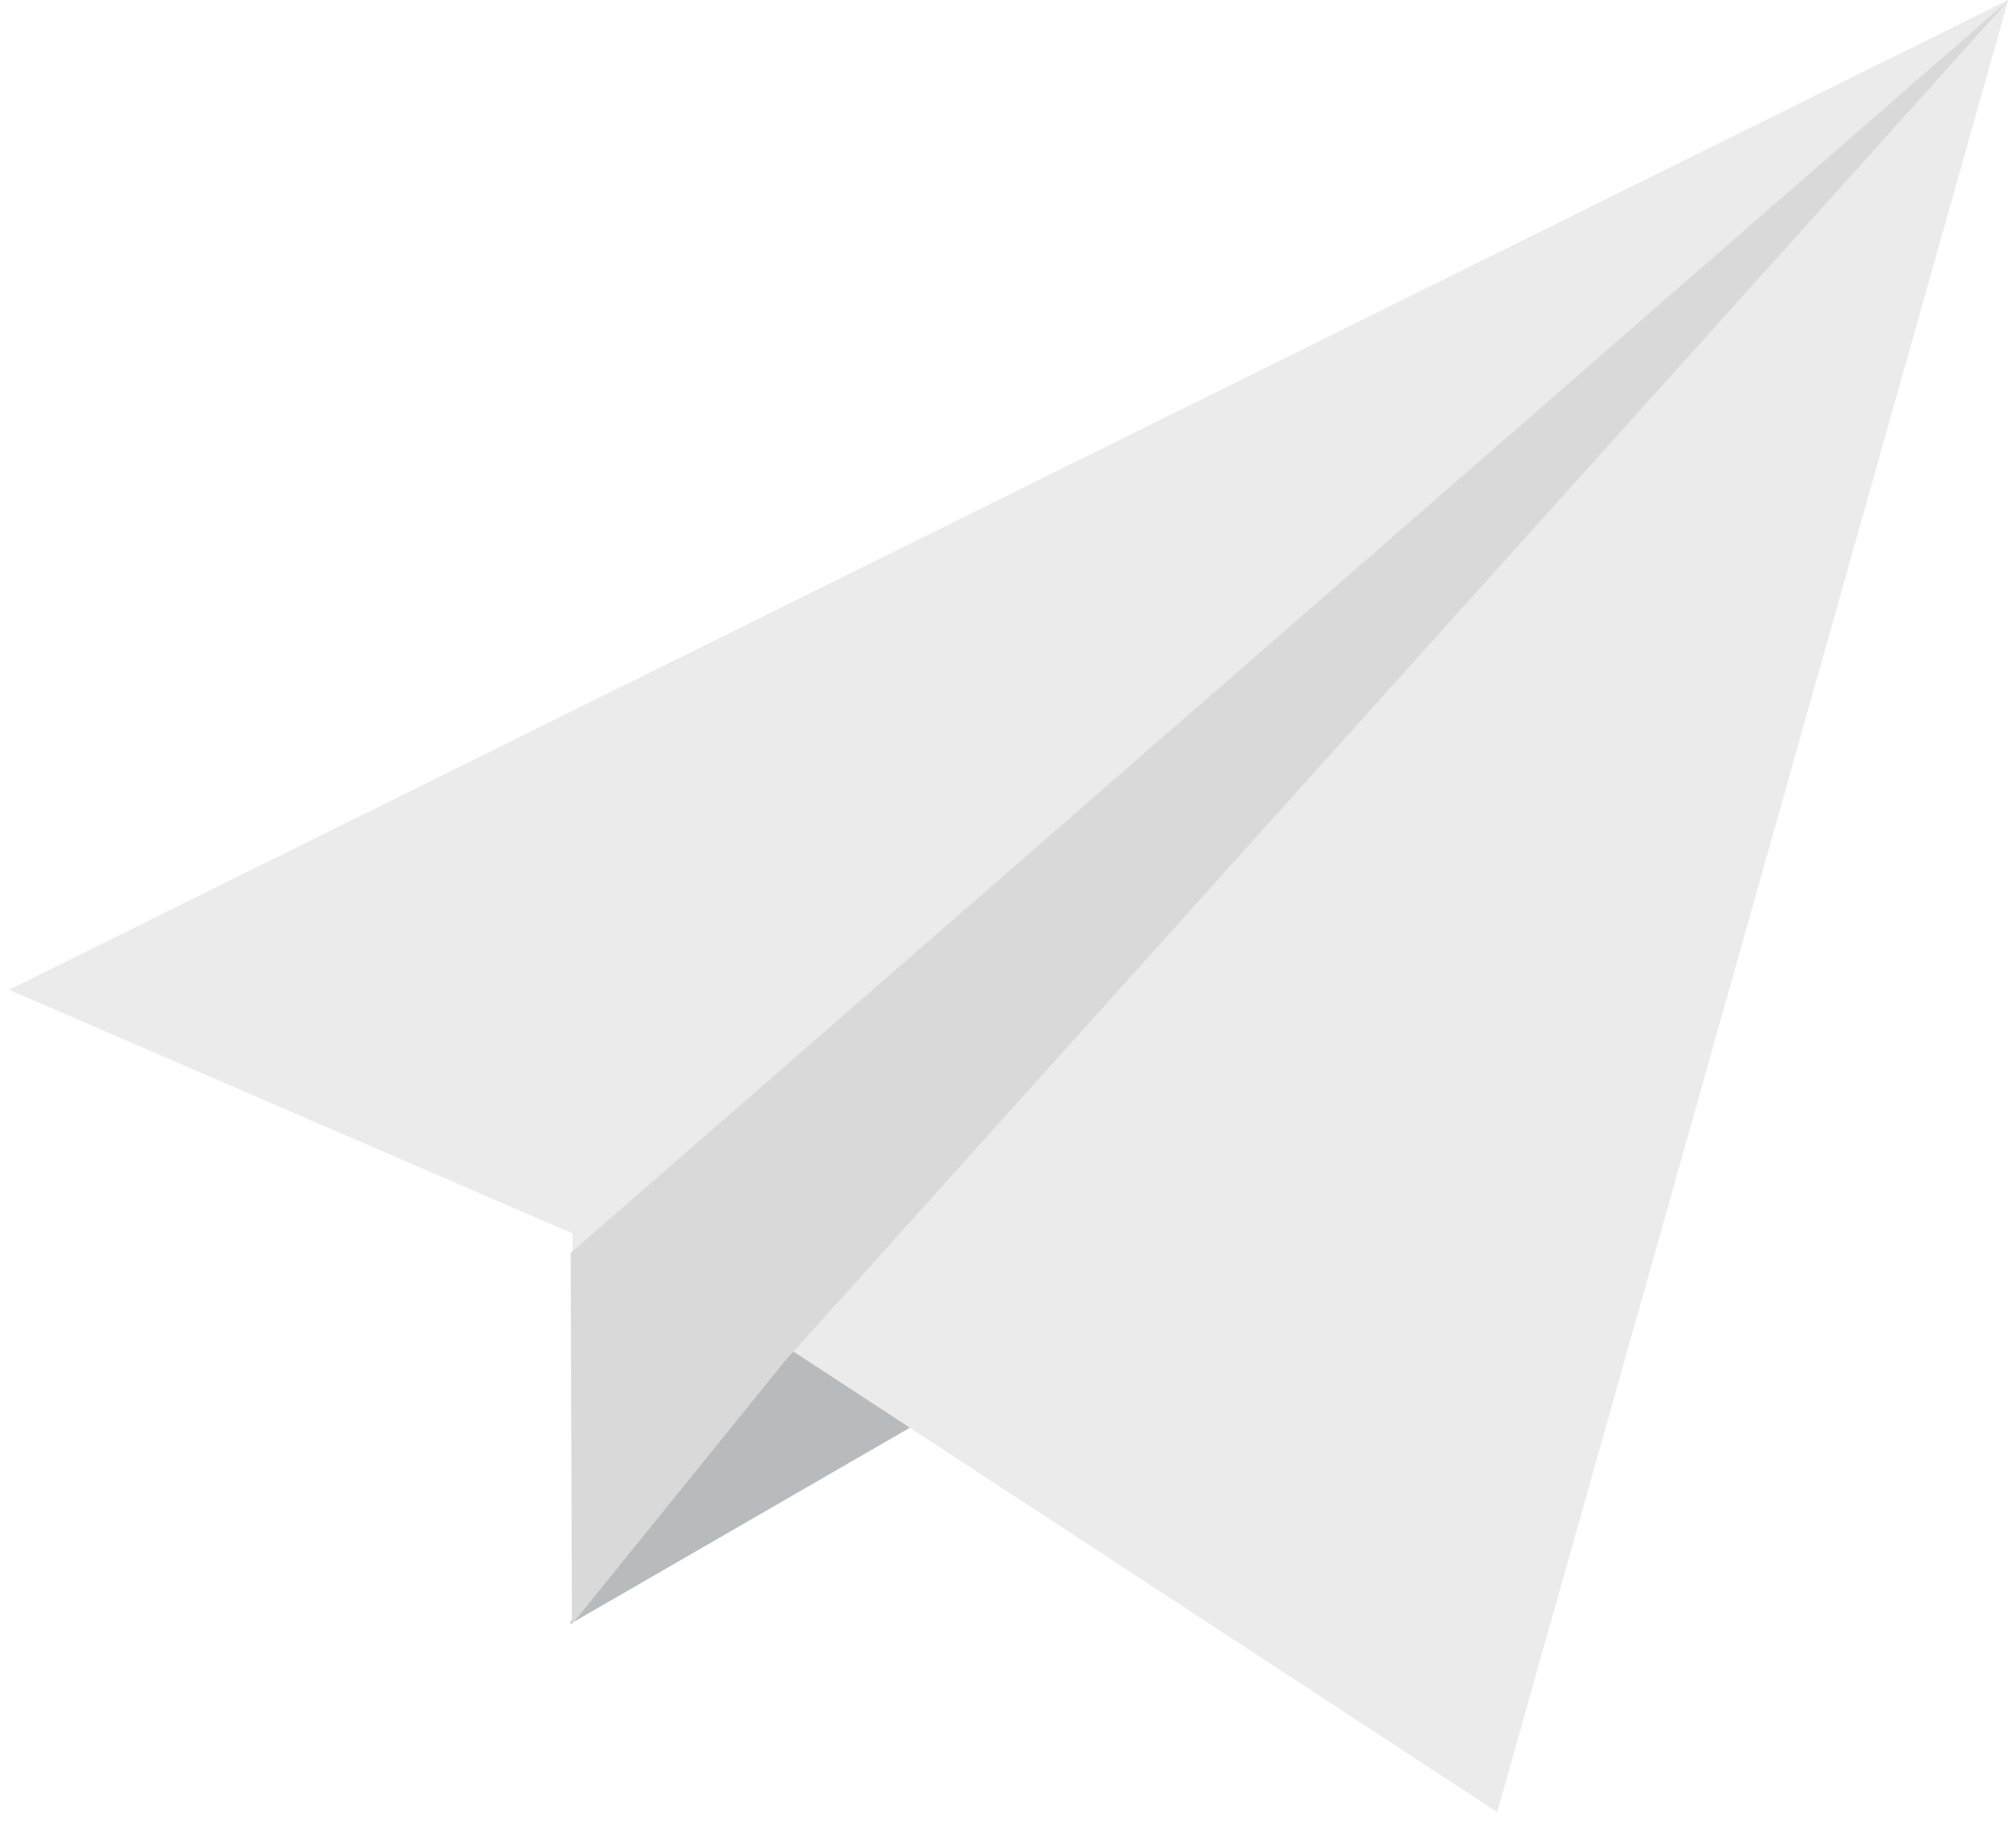
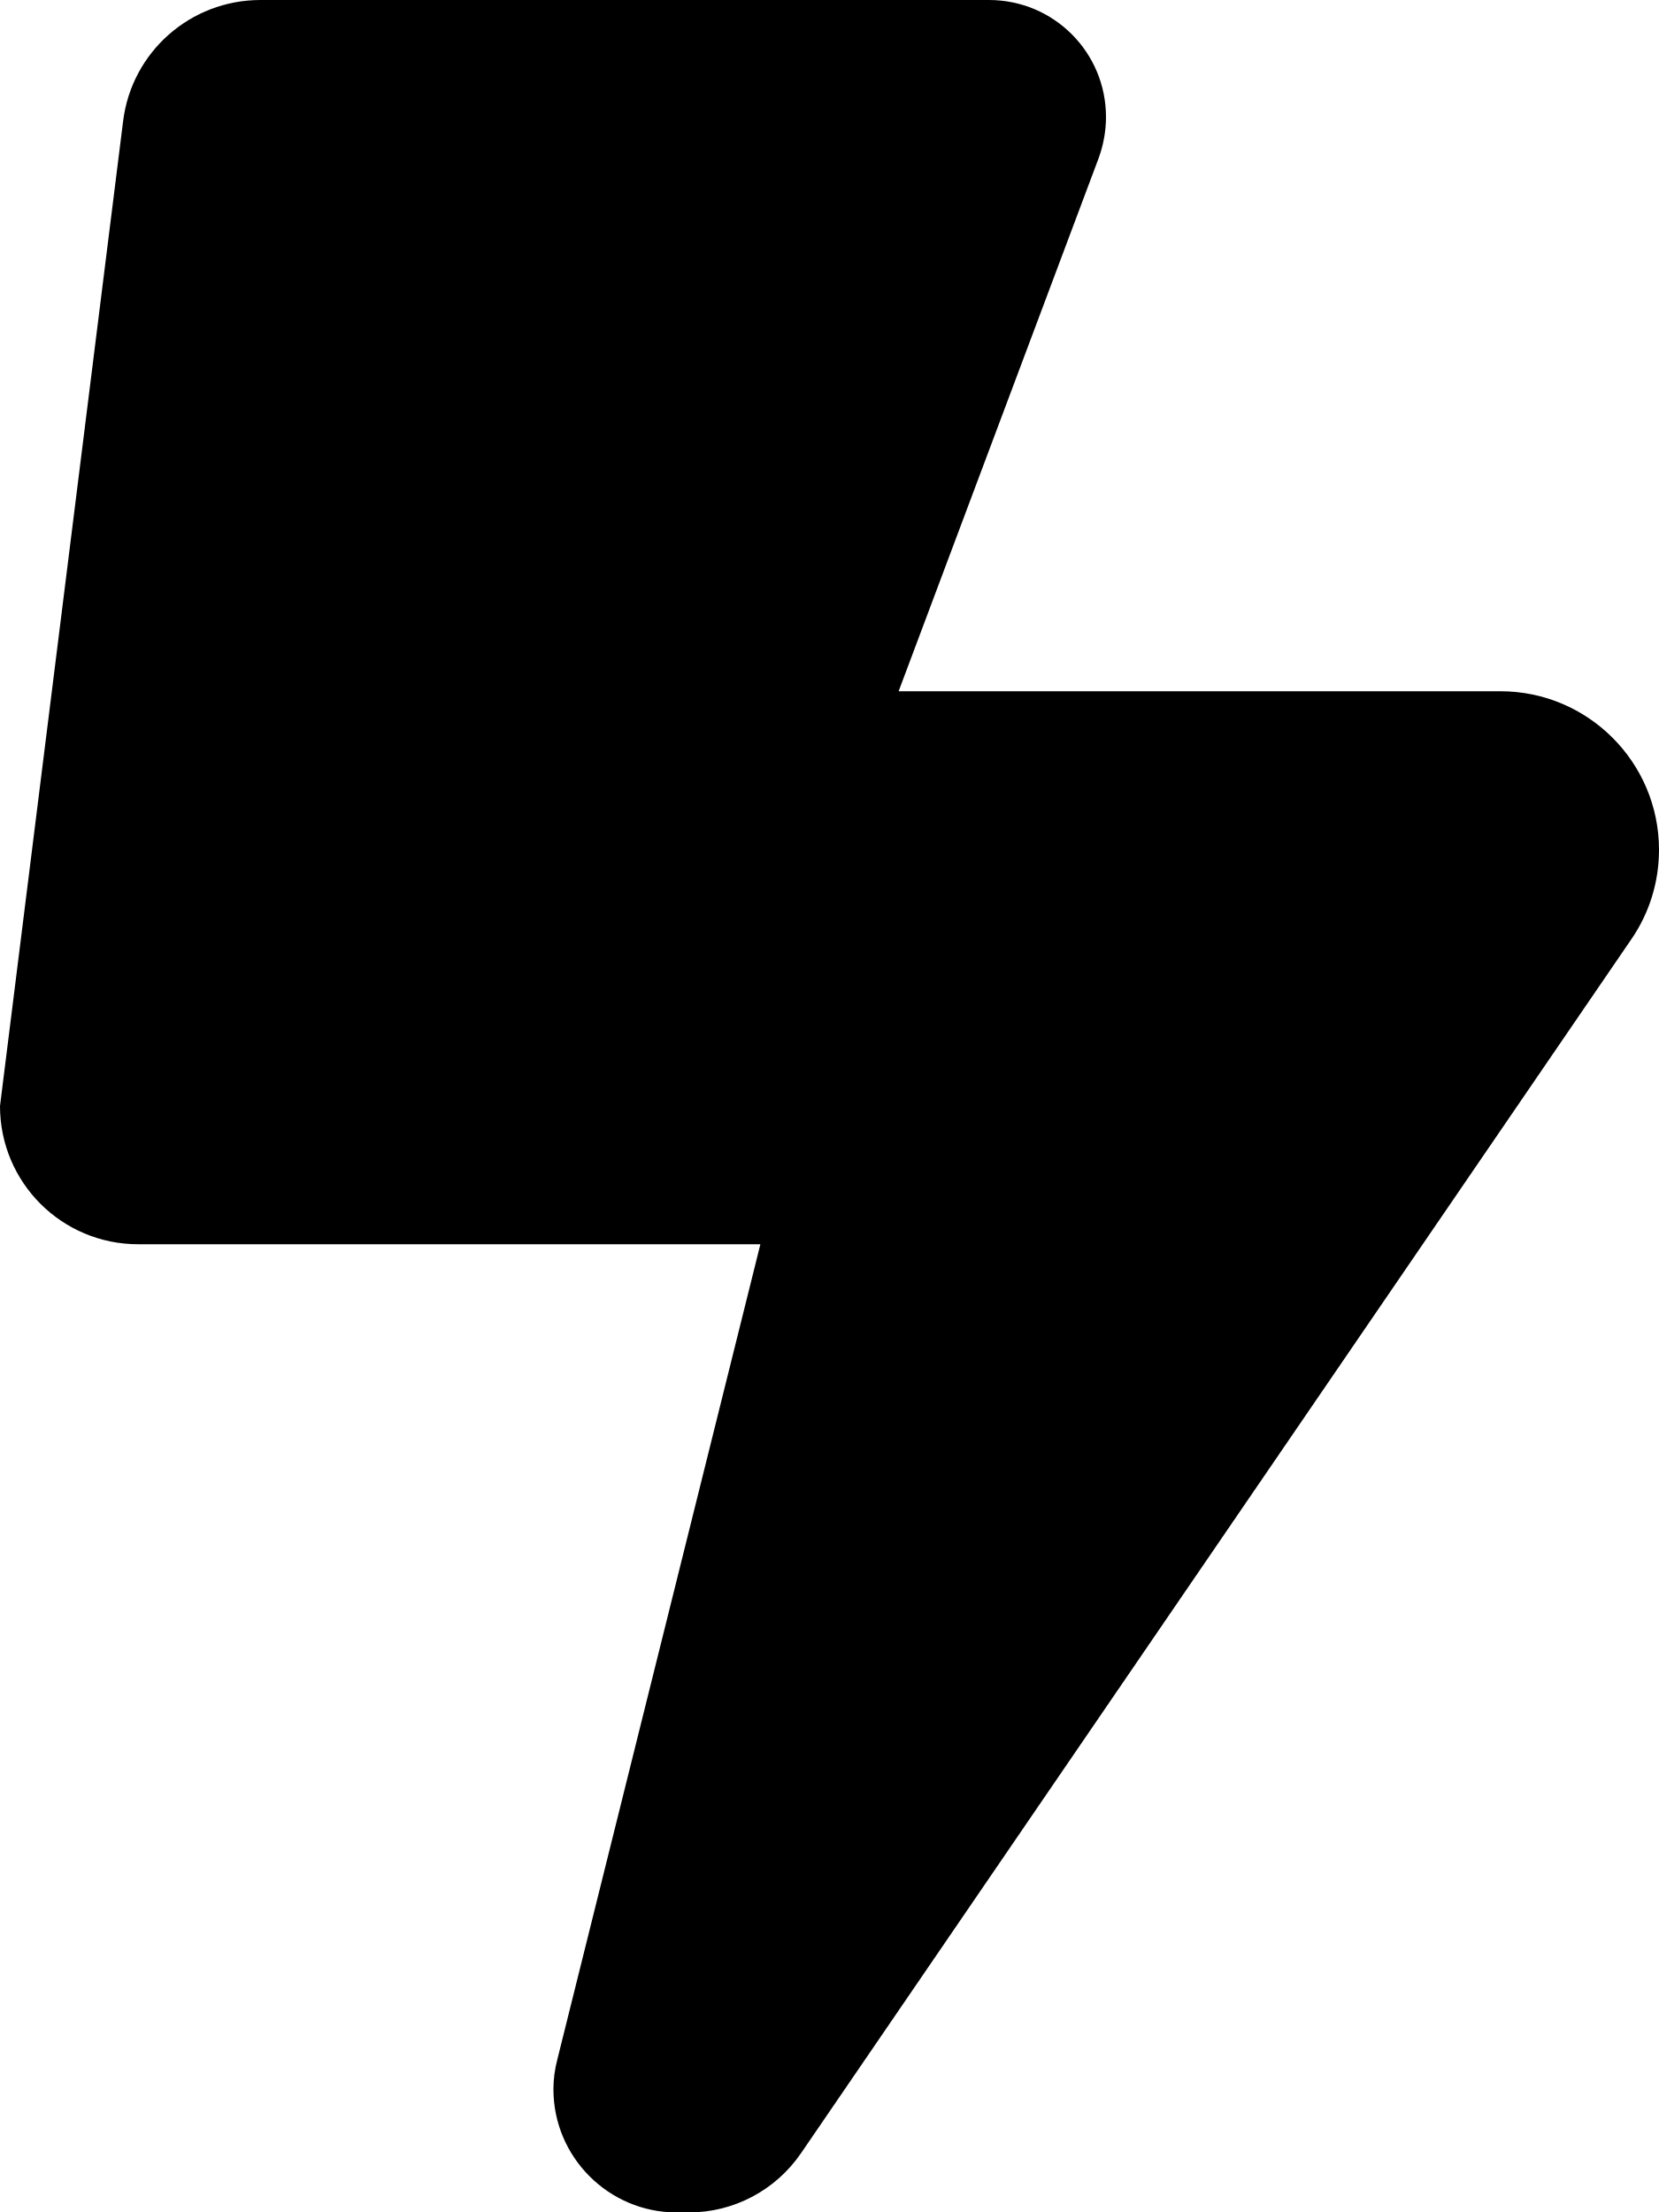
- <svg xmlns="http://www.w3.org/2000/svg" class="absolute " width="176" height="159" viewBox="0 0 176 159" fill="none">
-   <path d="M88.037 119.651L64.269 109.087L49.75 141.762L88.037 119.651Z" class="" fill="#B7BBBD" />
-   <path d="M175.324 0L0.794 86.393L49.979 107.658L49.963 140.884L67.721 116.957L130.71 158.168L175.324 0Z" fill="#EBEBEB" />
-   <path d="M175.379 0L68.512 118.816L49.935 141.773L49.815 109.37L175.379 0Z" fill="#D9D9D9" />
+ <svg xmlns="http://www.w3.org/2000/svg" viewBox="0 0 384 512">
+   <path d="M0 256L28.5 28c2-16 15.6-28 31.8-28H228.9c15 0 27.1 12.1 27.1 27.1c0 3.2-.6 6.5-1.7 9.5L208 160H347.3c20.2 0 36.7 16.4 36.7 36.7c0 7.4-2.2 14.6-6.4 20.7l-192.2 281c-5.9 8.6-15.6 13.7-25.9 13.7h-2.9c-15.7 0-28.5-12.8-28.5-28.5c0-2.3 .3-4.6 .9-6.9L176 288H32c-17.7 0-32-14.3-32-32z" />
</svg>
